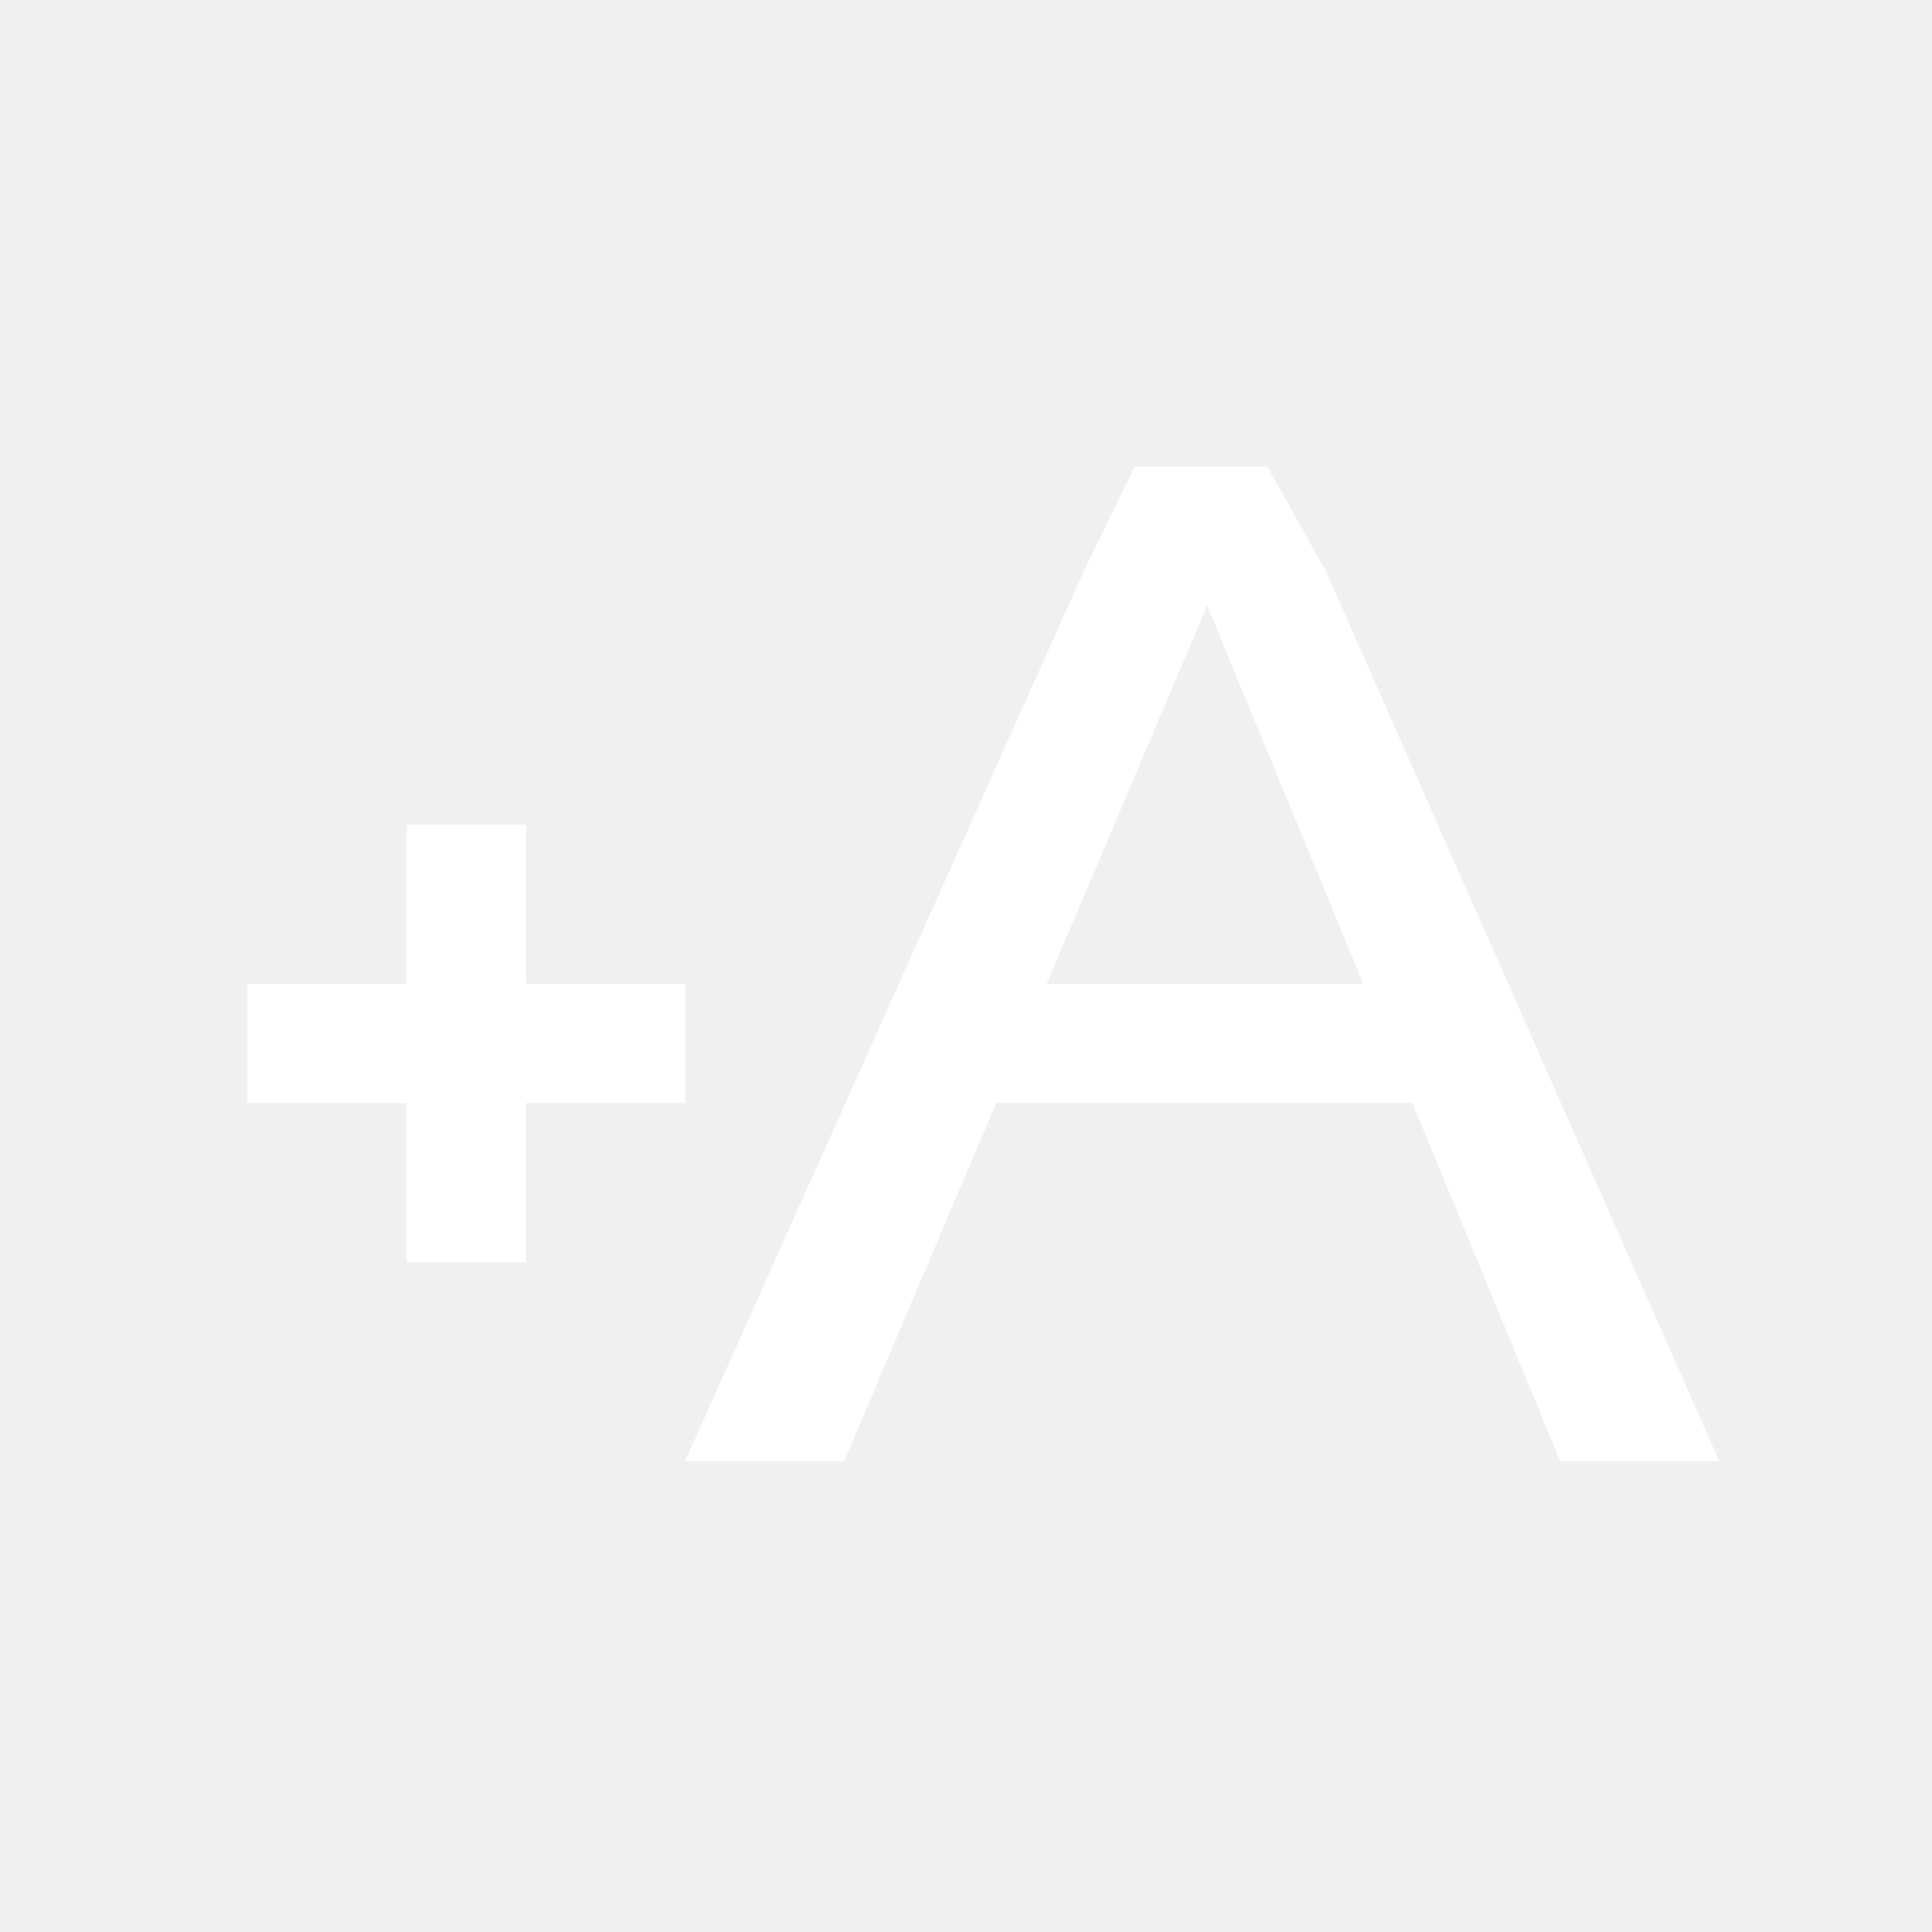
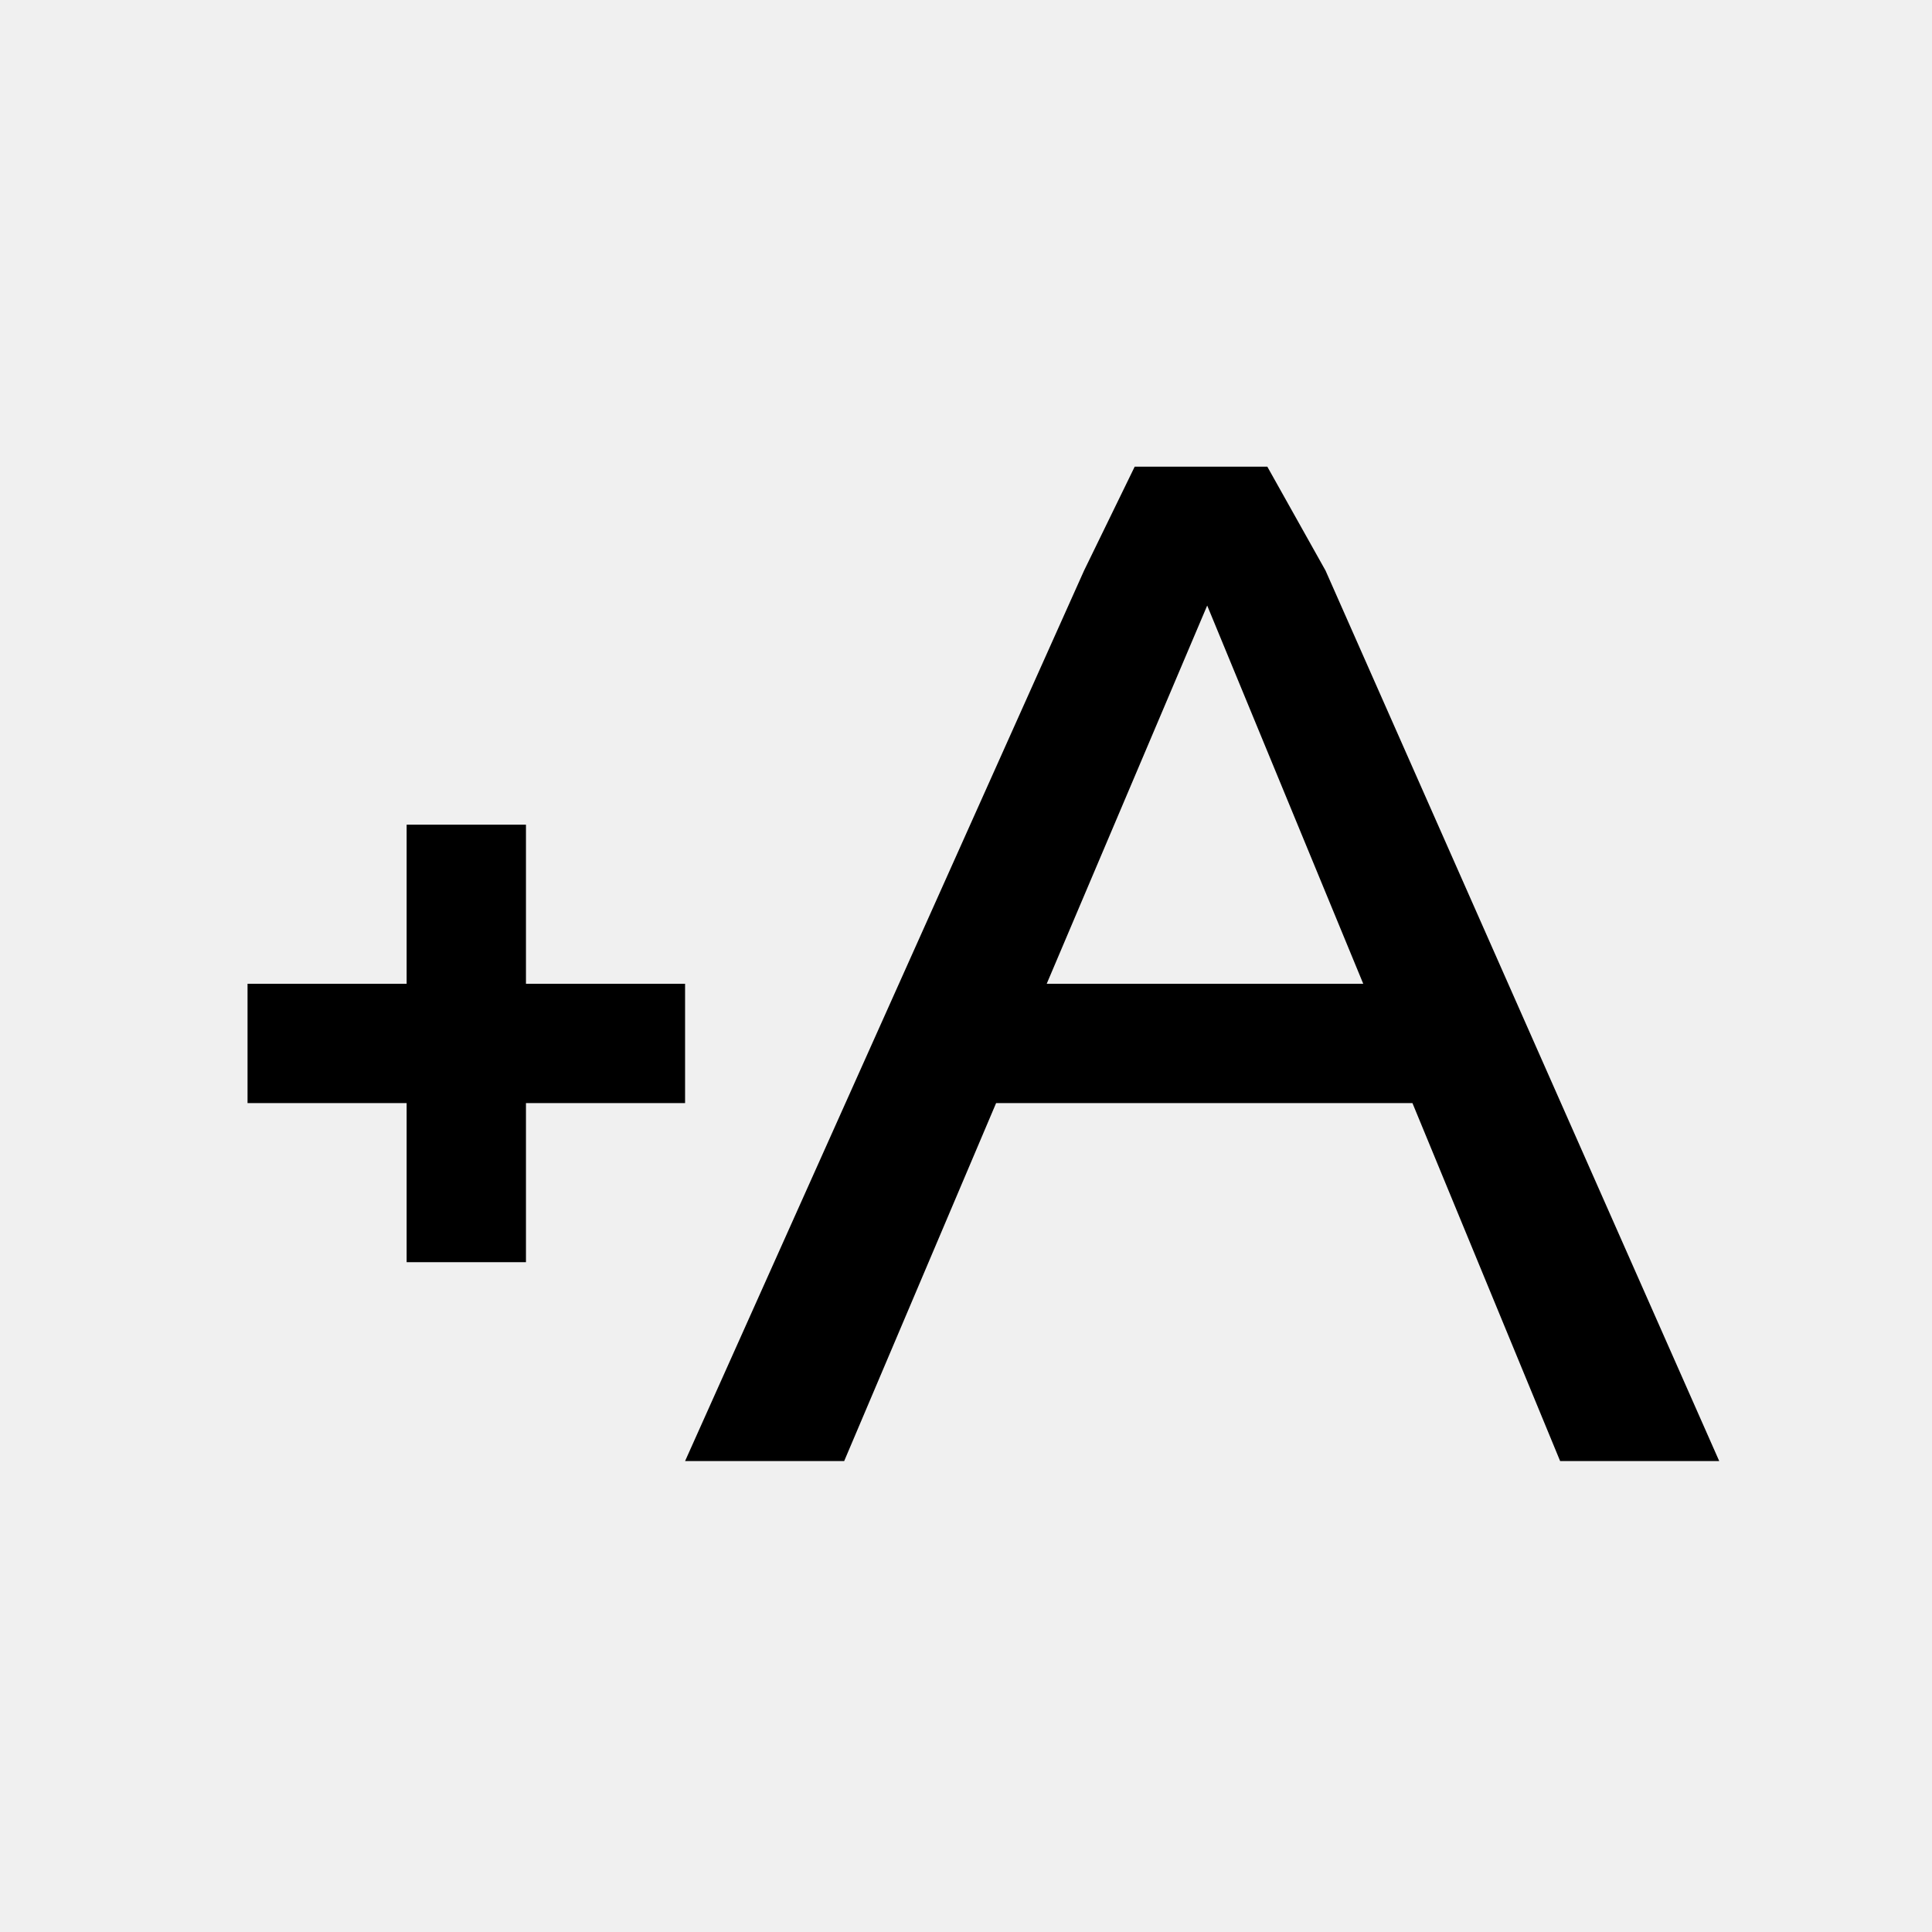
<svg xmlns="http://www.w3.org/2000/svg" class="icon" width="32px" height="32.00px" viewBox="0 0 1024 1024" version="1.1">
-   <path fill="#ffffff" d="M826.906 774.4l-78.278-189.734h-220.672L447.43 774.4H363.104l211.462-471.962 26.842-55.085h70.304l30.861 55.085L911.226 774.4H826.906zM639.84 320.954 554.778 521.421h167.77L639.84 320.954zM278.771 668.986h-63.245V584.666H131.2v-63.251h84.326V437.088h63.245v84.326h84.333v63.251H278.771V668.986z" />
+   <path fill="#000000" d="M826.906 774.4l-78.278-189.734h-220.672L447.43 774.4H363.104l211.462-471.962 26.842-55.085h70.304l30.861 55.085L911.226 774.4H826.906zM639.84 320.954 554.778 521.421h167.77L639.84 320.954zM278.771 668.986h-63.245V584.666H131.2v-63.251h84.326V437.088h63.245v84.326h84.333v63.251H278.771V668.986z" />
</svg>
